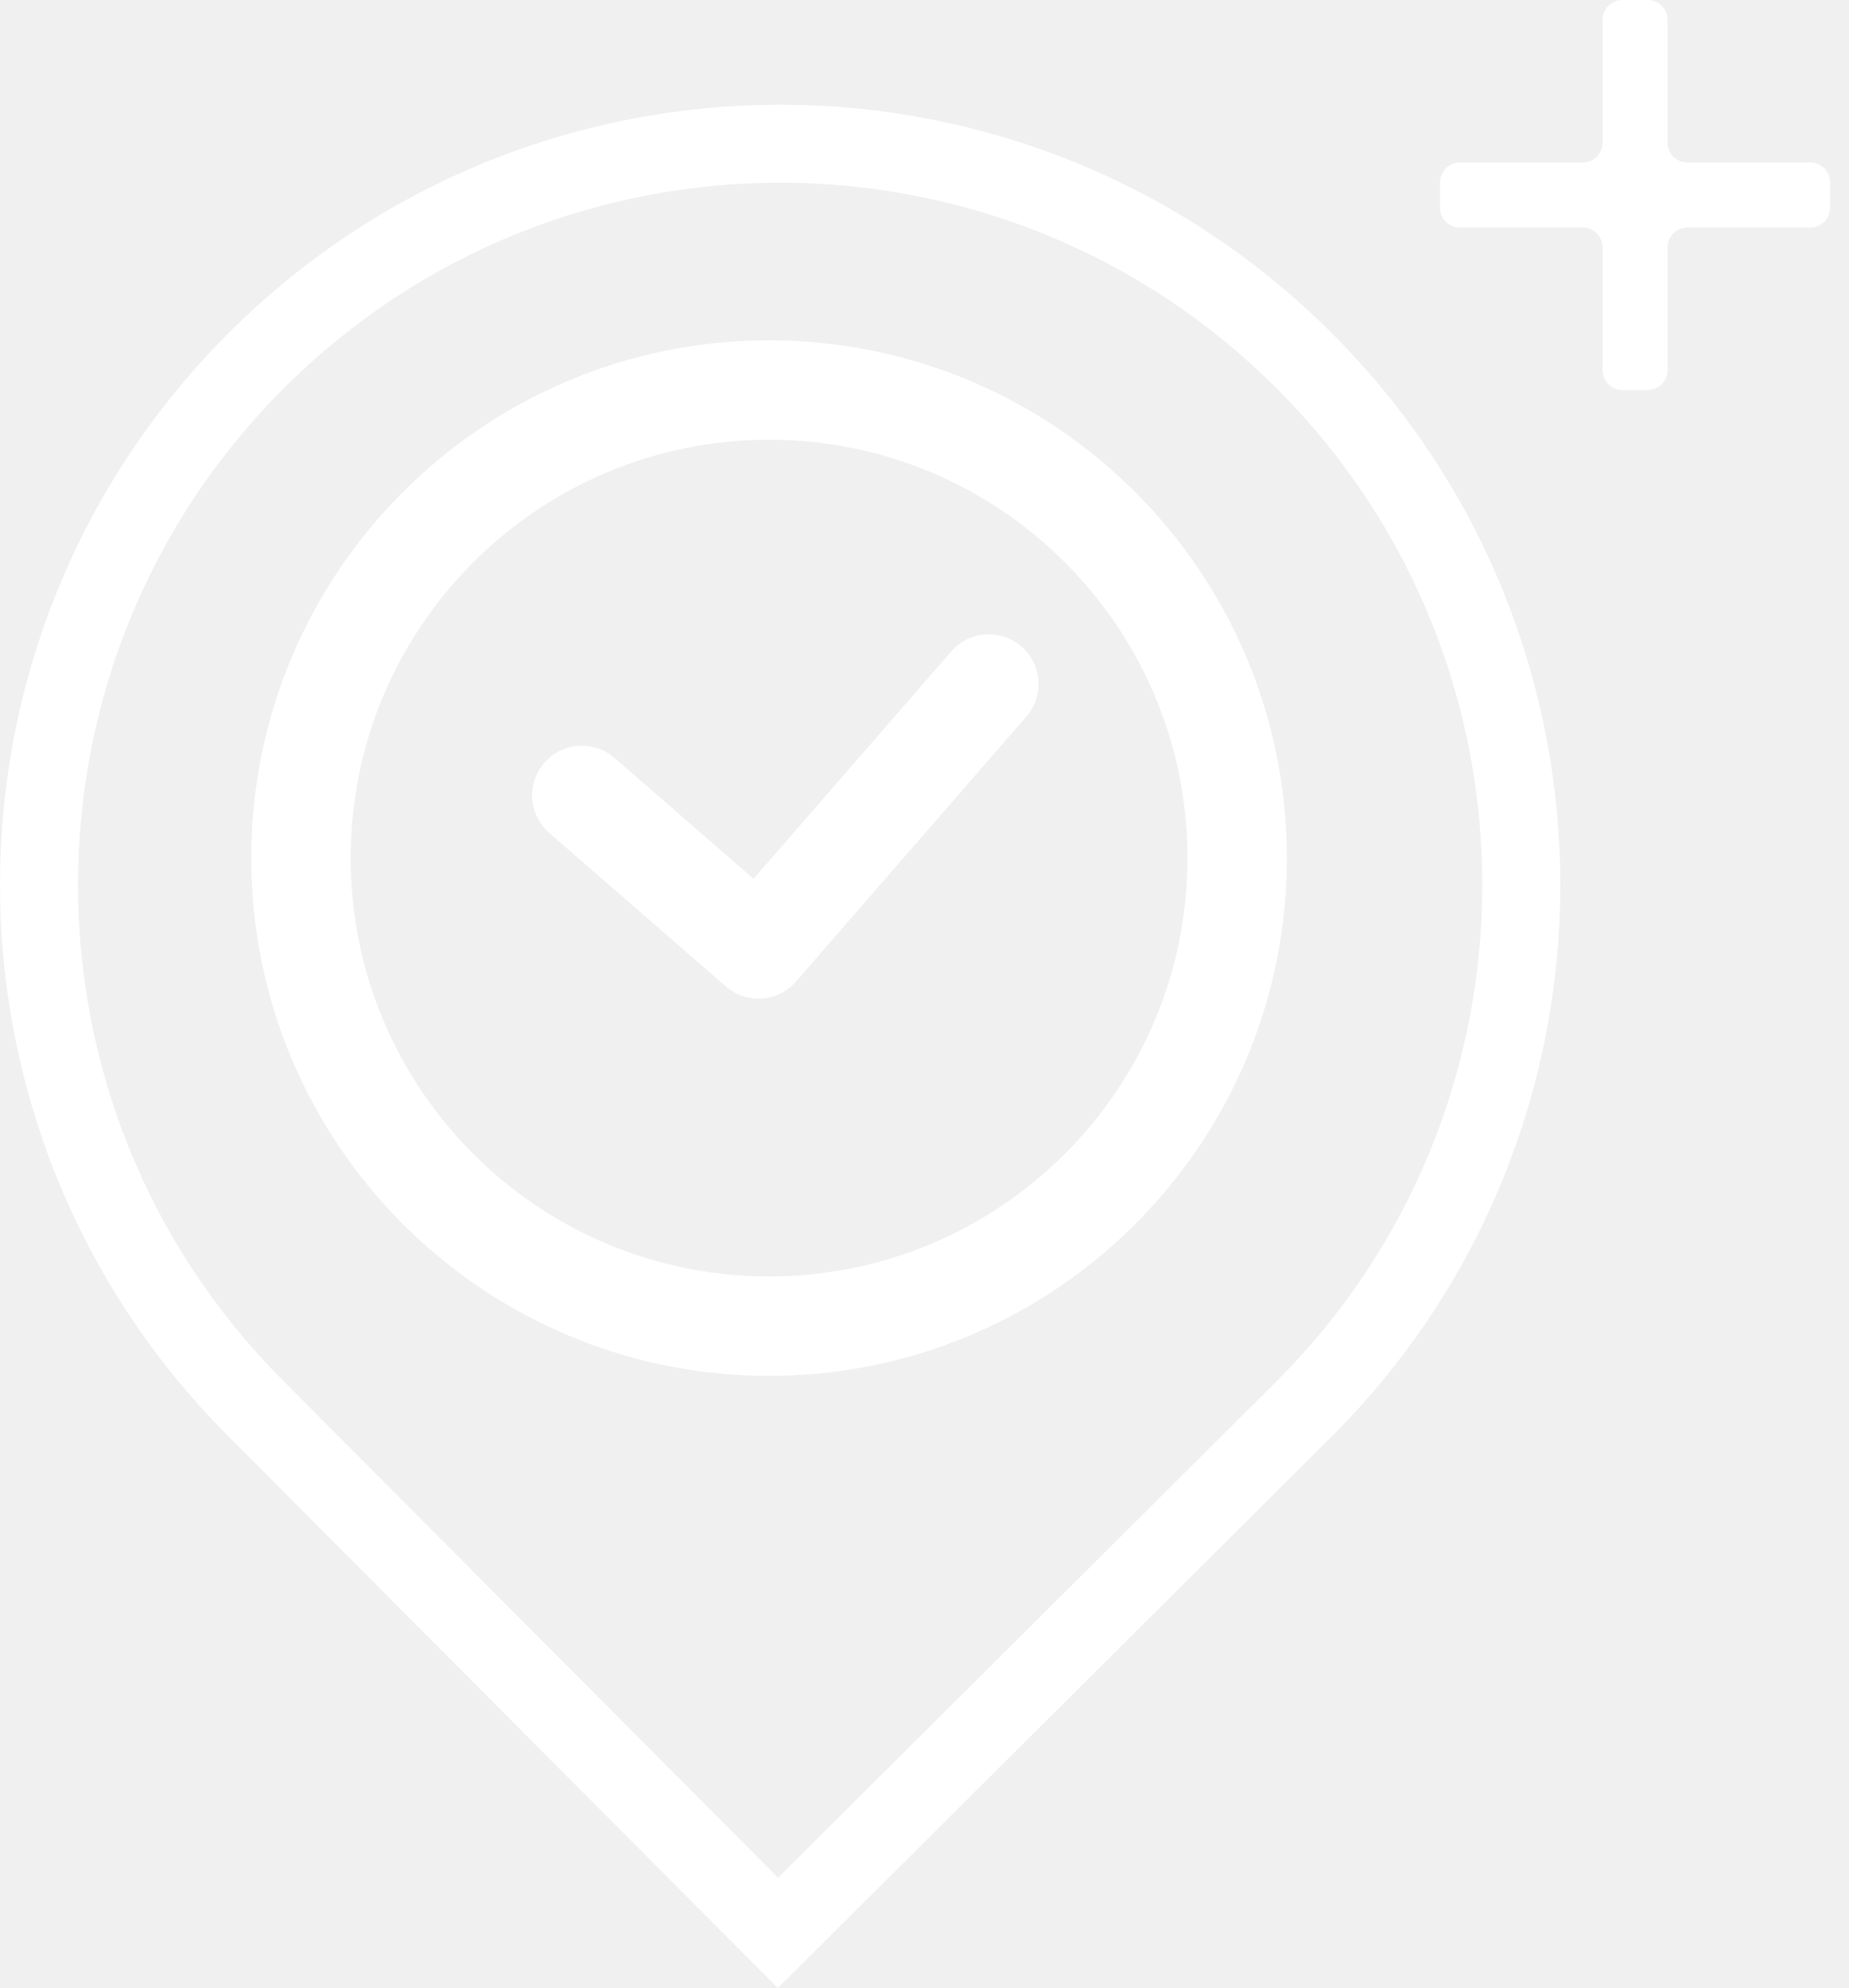
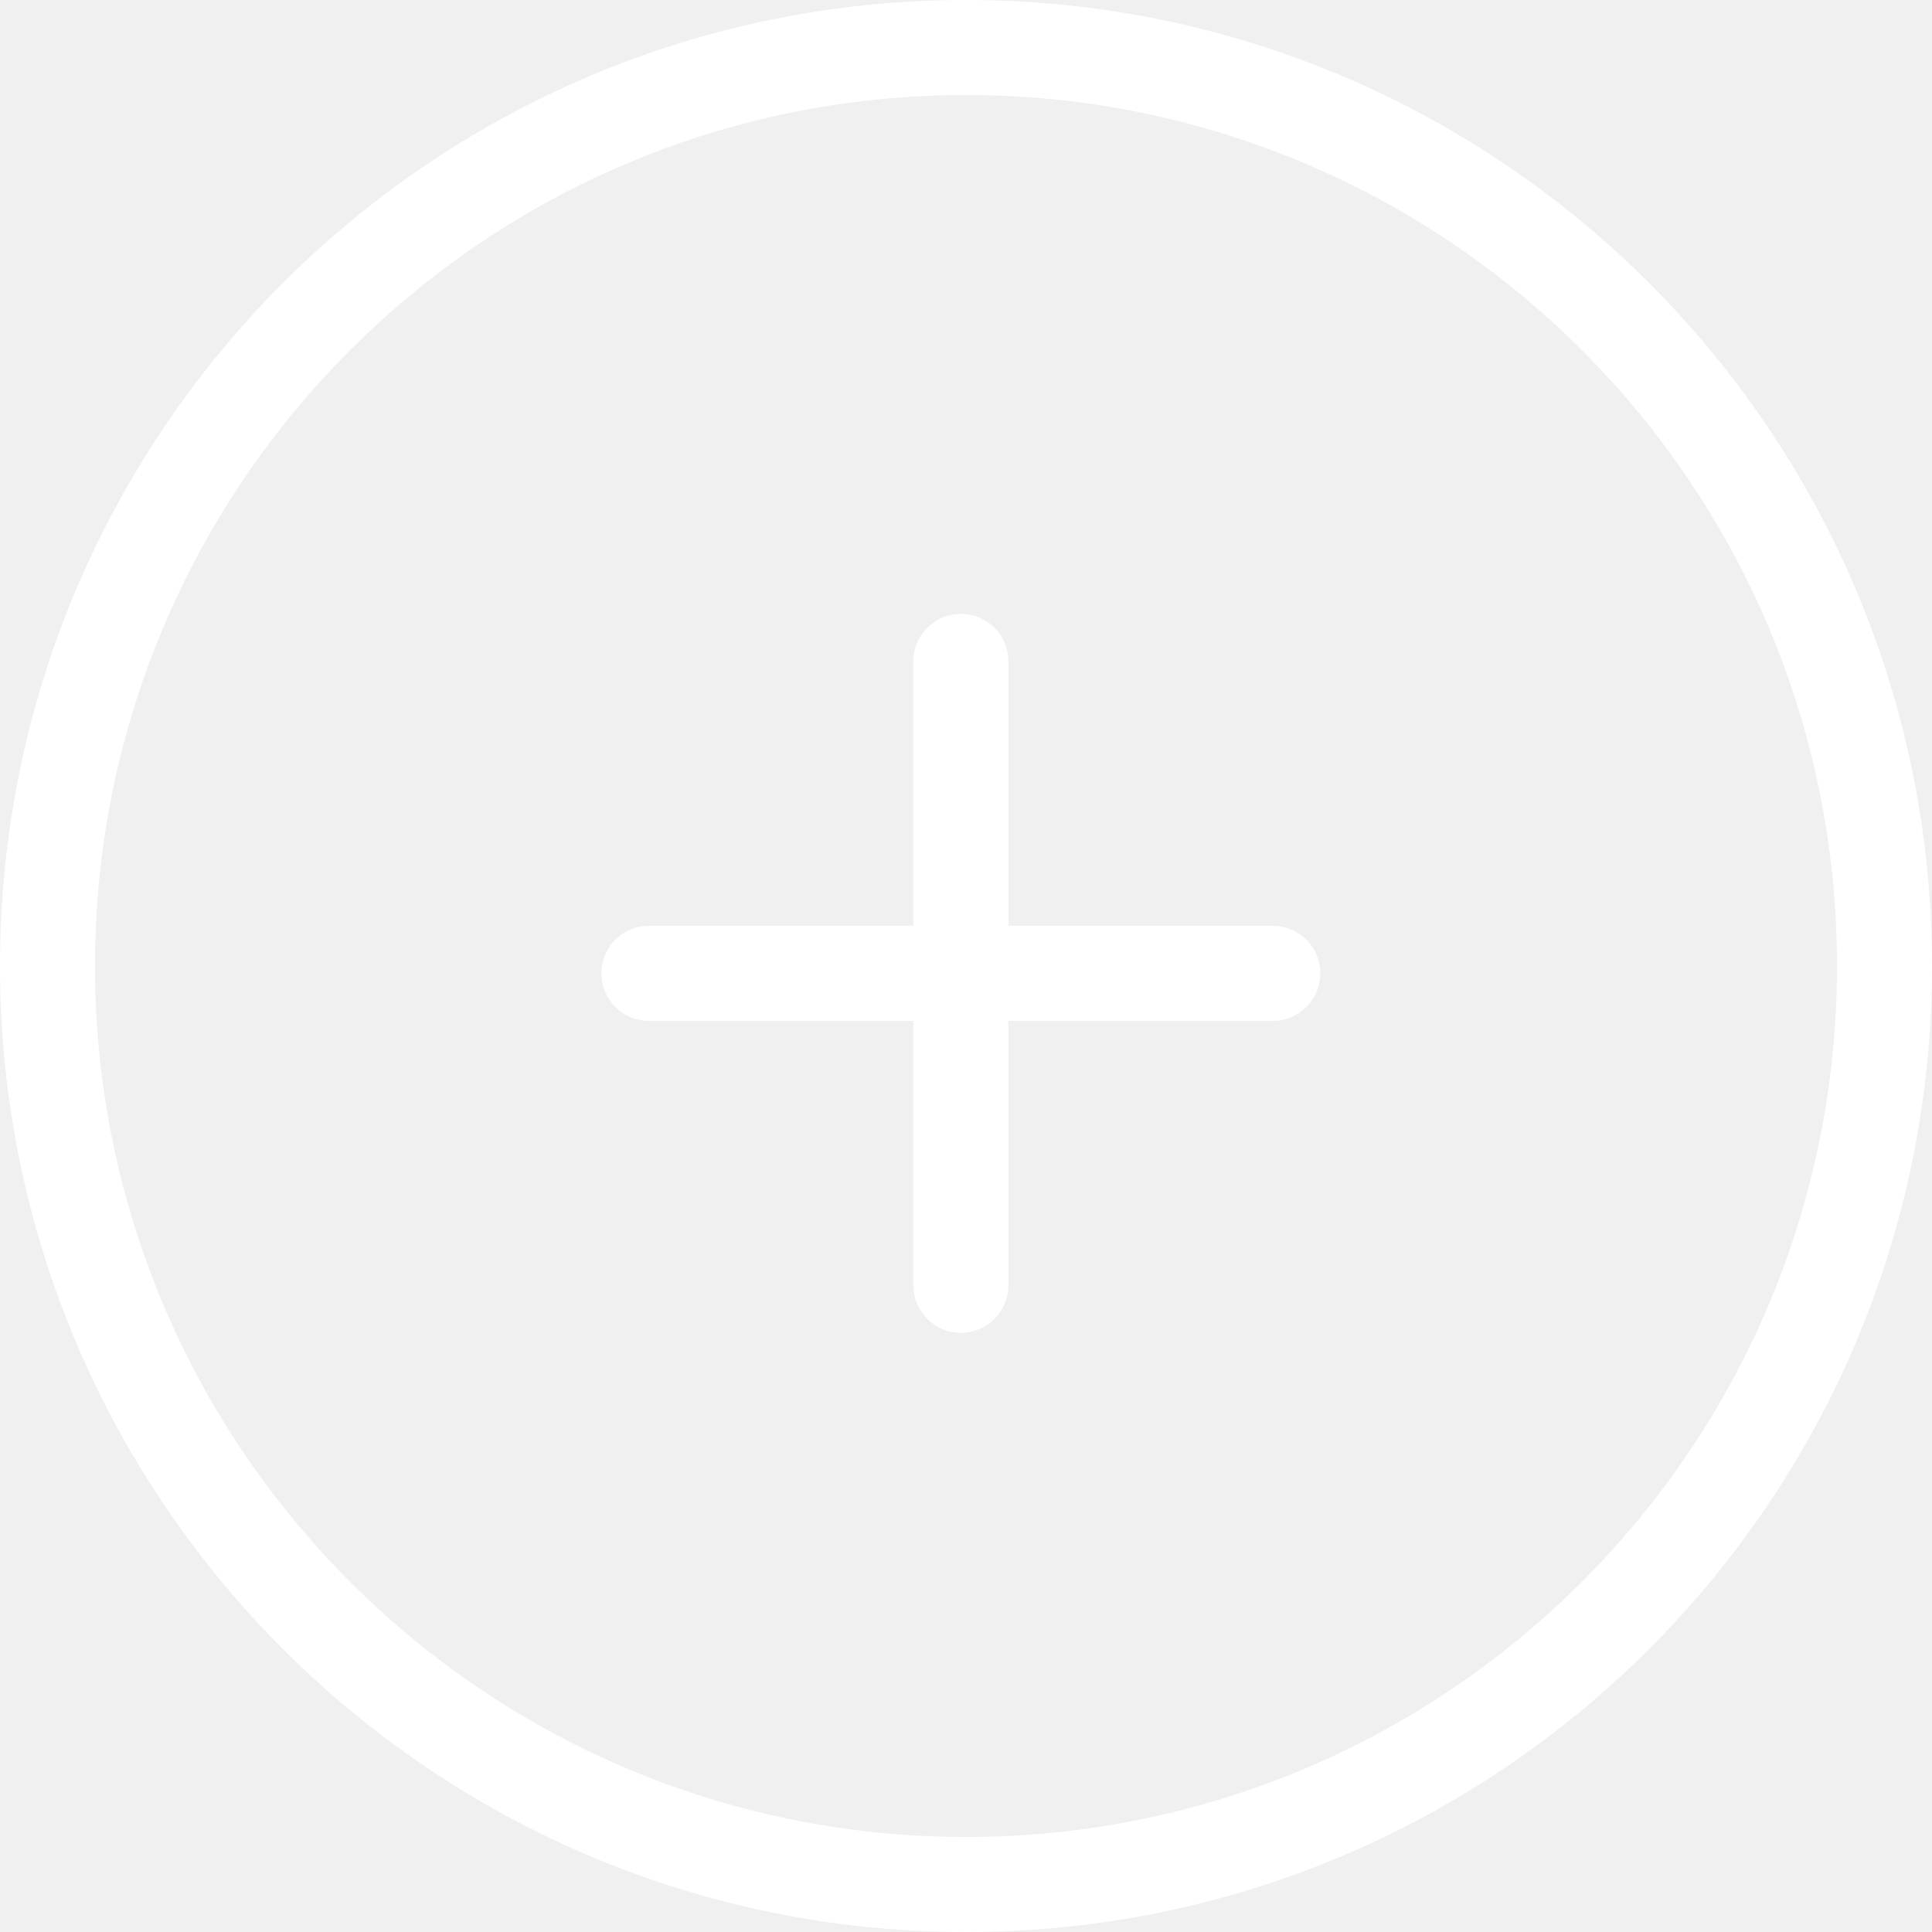
- <svg xmlns="http://www.w3.org/2000/svg" width="93" height="100" viewBox="0 0 93 100" fill="none">
-   <path fill-rule="evenodd" clip-rule="evenodd" d="M39.135 94.451L64.159 69.531C77.98 55.769 78.028 33.408 64.265 19.587C50.502 5.766 28.141 5.719 14.321 19.482C0.5 33.244 0.453 55.605 14.215 69.426L39.135 94.451ZM66.928 72.312C82.285 57.02 82.337 32.175 67.045 16.818C51.754 1.462 26.908 1.409 11.552 16.701C-3.805 31.993 -3.857 56.838 11.435 72.195L39.123 100L66.928 72.312Z" fill="white" />
-   <path d="M82.874 19.62C83.426 19.62 83.874 19.172 83.874 18.62V12.445C83.874 11.893 84.321 11.445 84.874 11.445H91.049C91.601 11.445 92.049 10.997 92.049 10.445V9.175C92.049 8.623 91.601 8.175 91.049 8.175H84.874C84.321 8.175 83.874 7.727 83.874 7.175V1C83.874 0.448 83.426 0 82.874 0H81.604C81.051 0 80.604 0.448 80.604 1V7.175C80.604 7.727 80.156 8.175 79.604 8.175H73.429C72.876 8.175 72.429 8.623 72.429 9.175V10.445C72.429 10.997 72.876 11.445 73.429 11.445H79.604C80.156 11.445 80.604 11.893 80.604 12.445V18.62C80.604 19.172 81.051 19.62 81.604 19.62H82.874Z" fill="white" />
-   <path d="M38.682 19.62C25.684 19.62 15.138 30.166 15.138 43.164C15.138 56.162 25.684 66.708 38.682 66.708C51.681 66.708 62.226 56.162 62.226 43.164C62.226 30.166 51.681 19.62 38.682 19.62Z" stroke="white" stroke-width="5" stroke-miterlimit="10" />
-   <path d="M49.734 34.406L38.149 47.733L29.265 40.01" stroke="white" stroke-width="5" stroke-linecap="round" stroke-linejoin="round" />
+ <svg xmlns="http://www.w3.org/2000/svg" width="122" height="122" viewBox="0 0 122 122" fill="none">
+   <path d="M119 61C119 93.032 93.033 119 61 119C28.968 119 3 93.032 3 61C3 28.968 28.968 3 61 3C93.032 3 119 28.968 119 61Z" stroke="white" stroke-width="6" />
+   <path d="M40.975 61.464H80.375" stroke="white" stroke-width="6" stroke-linecap="round" />
+   <path d="M60.676 81.164V41.764" stroke="white" stroke-width="6" stroke-linecap="round" />
</svg>
